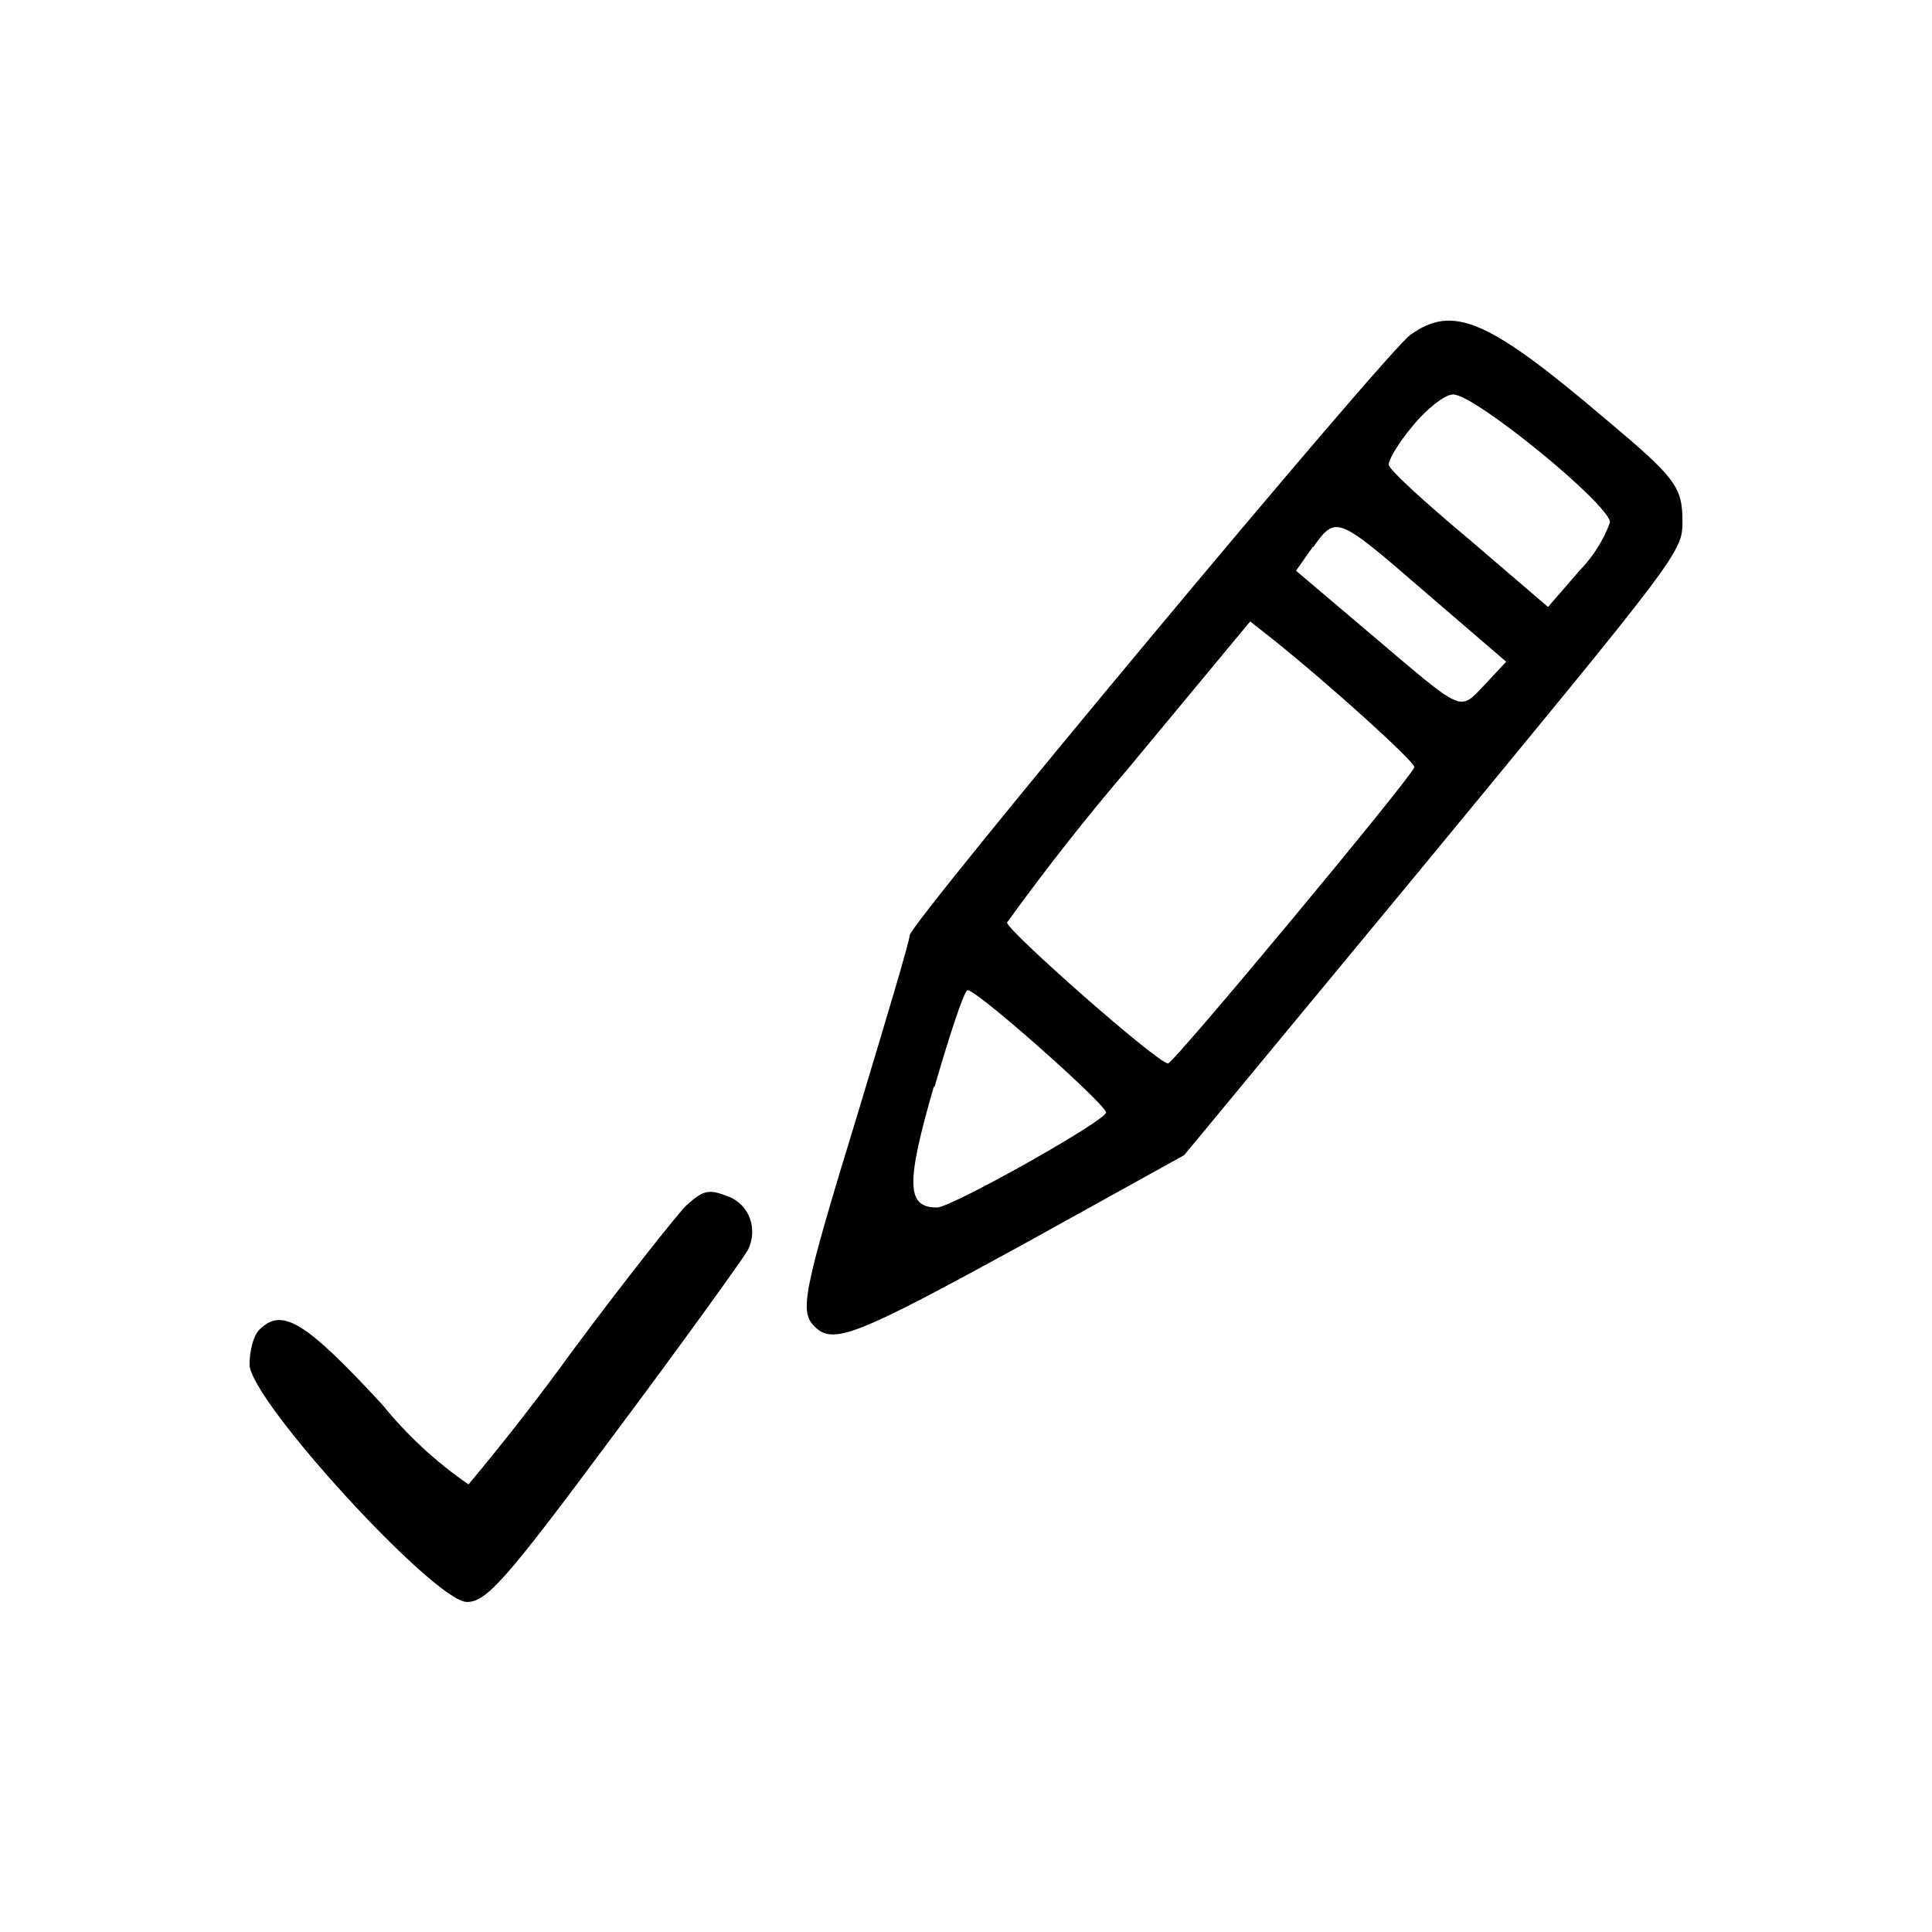
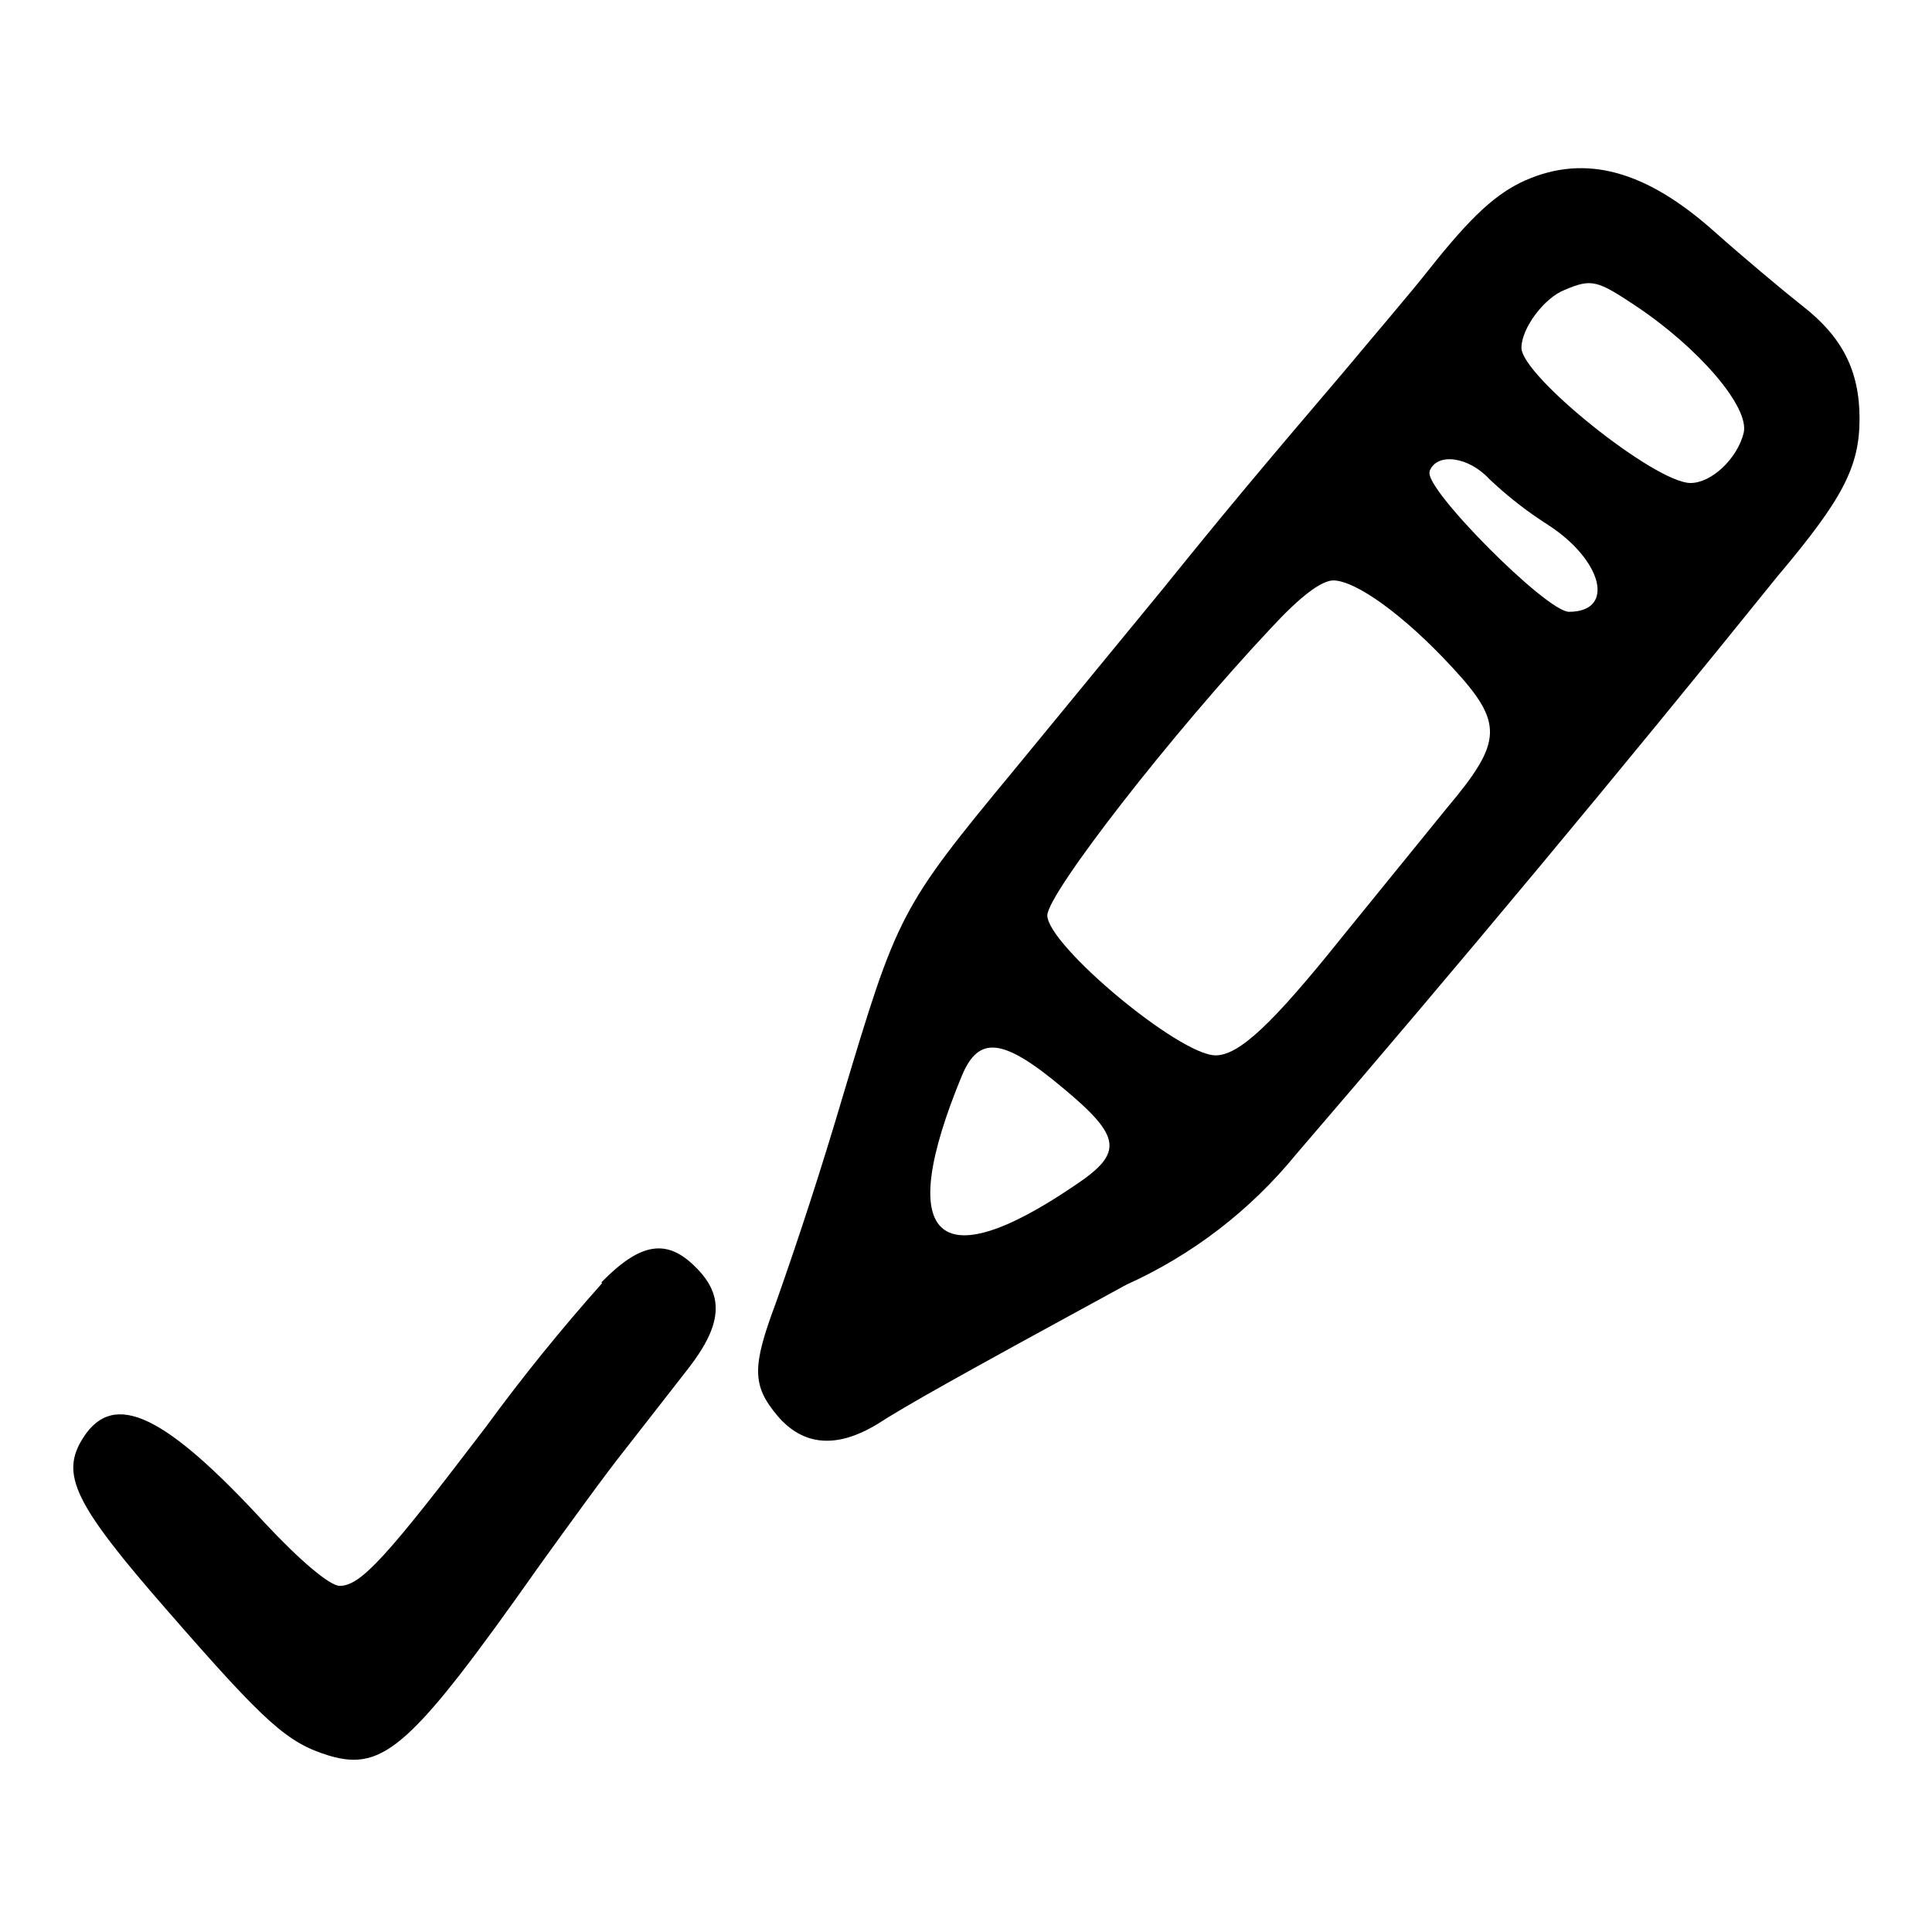
<svg xmlns="http://www.w3.org/2000/svg" fill="currentColor" viewBox="0 0 240 240">
-   <path fill-rule="evenodd" d="M175.2 41.6c-3 2.1-62.2 73.1-62.2 74.6 0 .7-3 10.7-6.5 22.3-6.8 22.2-7.2 24.4-5.3 26.3 2.3 2.3 5.2 1.1 25.5-10l20.4-11.3 29.2-35.3C208.6 69 209 68.6 209 64.8c0-4.3-.8-5.4-9.5-12.7-14.7-12.5-19-14.3-24.3-10.5m.3 11.3c-1.7 2-3 4.2-3 4.8s4.5 4.7 10 9.3l9.8 8.4 3.9-4.5a17 17 0 0 0 3.8-6c0-2.2-16.9-16-19.5-15.9-1 0-3.3 1.8-5 3.9m-12.4 15-2.1 3 9.2 7.8c11.8 10 11 9.7 14.2 6.4l2.7-2.9-10-8.6C166 64 166 64 163.1 68m-22.9 27.4a296 296 0 0 0-15.1 19.2c0 1 18.7 17.5 20 17.5.7 0 30.3-35.6 30.6-36.8.1-.6-10-9.8-17.6-15.9l-2.8-2.2zM116 135c-3.5 12.1-3.4 15 .4 15 1.8 0 21-10.8 21-11.8s-16-15.2-17.2-15.2c-.4 0-2.2 5.4-4.1 12m-30.9 14.8c-1 1-7.4 9-14 17.9a305 305 0 0 1-13 16.7 51 51 0 0 1-10.7-9.9c-9.7-10.5-12.5-12.1-15.3-9.3-.7.7-1.2 2.6-1.2 4.3 0 4.4 23 29.5 27 29.5 2.4 0 4.7-2.5 18.2-20.7 8.6-11.5 16-21.8 16.7-23 1.3-2.6.2-5.7-2.5-6.7-2.4-.9-3-.8-5.2 1.2" />
+   <path fill-rule="evenodd" d="M189.5 22.4c-3.6 1.6-6.7 4.4-12 11.1-2.2 2.8-7 8.4-10.5 12.6-10.4 12.2-15 17.7-22.5 27l-18.4 22.4c-14.4 17.4-14.6 18-21.5 41a511 511 0 0 1-8.2 25.3c-3 8-3 10.3.2 14.1q4.8 5.6 12.4 1c3.4-2.2 9.6-5.7 30.9-17.3a58 58 0 0 0 21.1-16.2 2952 2952 0 0 0 59.8-71.8C228.9 62 231 58 231 52s-2.2-10.2-7.1-14c-2.4-1.9-7.3-6-10.9-9.2-8.5-7.6-16-9.7-23.5-6.4m4.9 13.6c-2.6 1-5.4 4.8-5.4 7.2 0 3.5 16.6 16.8 21 16.8 2.6 0 5.8-3 6.6-6.2S211 43.2 203.2 38c-4.8-3.2-5.5-3.4-8.8-2m-16.8 22.6c-.8 2 14.5 17.4 17.3 17.4 5.8 0 4.2-6.4-2.6-10.8a48 48 0 0 1-7.3-5.7c-2.6-2.8-6.5-3.3-7.4-1M158 77.9c-12.5 13.3-27.8 33-27.9 35.8 0 3.7 16.4 17.4 20.9 17.4 2.9 0 7-3.8 15.8-14.8l13-16c6.9-8.2 7-10.5.6-17.4-6-6.5-12-10.8-14.8-10.8q-2.3.1-7.6 5.8m-38.5 55.7c-8.4 20.3-3.2 25.4 14.1 13.6 6-4 5.7-6-1.5-12-7.5-6.3-10.5-6.6-12.6-1.6m-44.7 25.8a238 238 0 0 0-14.4 17.8C48 193.5 44.8 197 42.2 197c-1.2 0-4.8-3-9.2-7.7-12.5-13.6-18.8-16.6-22.6-10.8-3 4.6-1.3 8.2 10.5 21.7 12.2 14 14.8 16.3 20 17.9 6.8 2 10.3-1.2 26.1-23.6 3.6-5 8.3-11.5 10.7-14.5l7.8-10c4.2-5.4 4.5-9 1-12.5-3.6-3.7-6.9-3.2-11.8 1.8" />
</svg>
